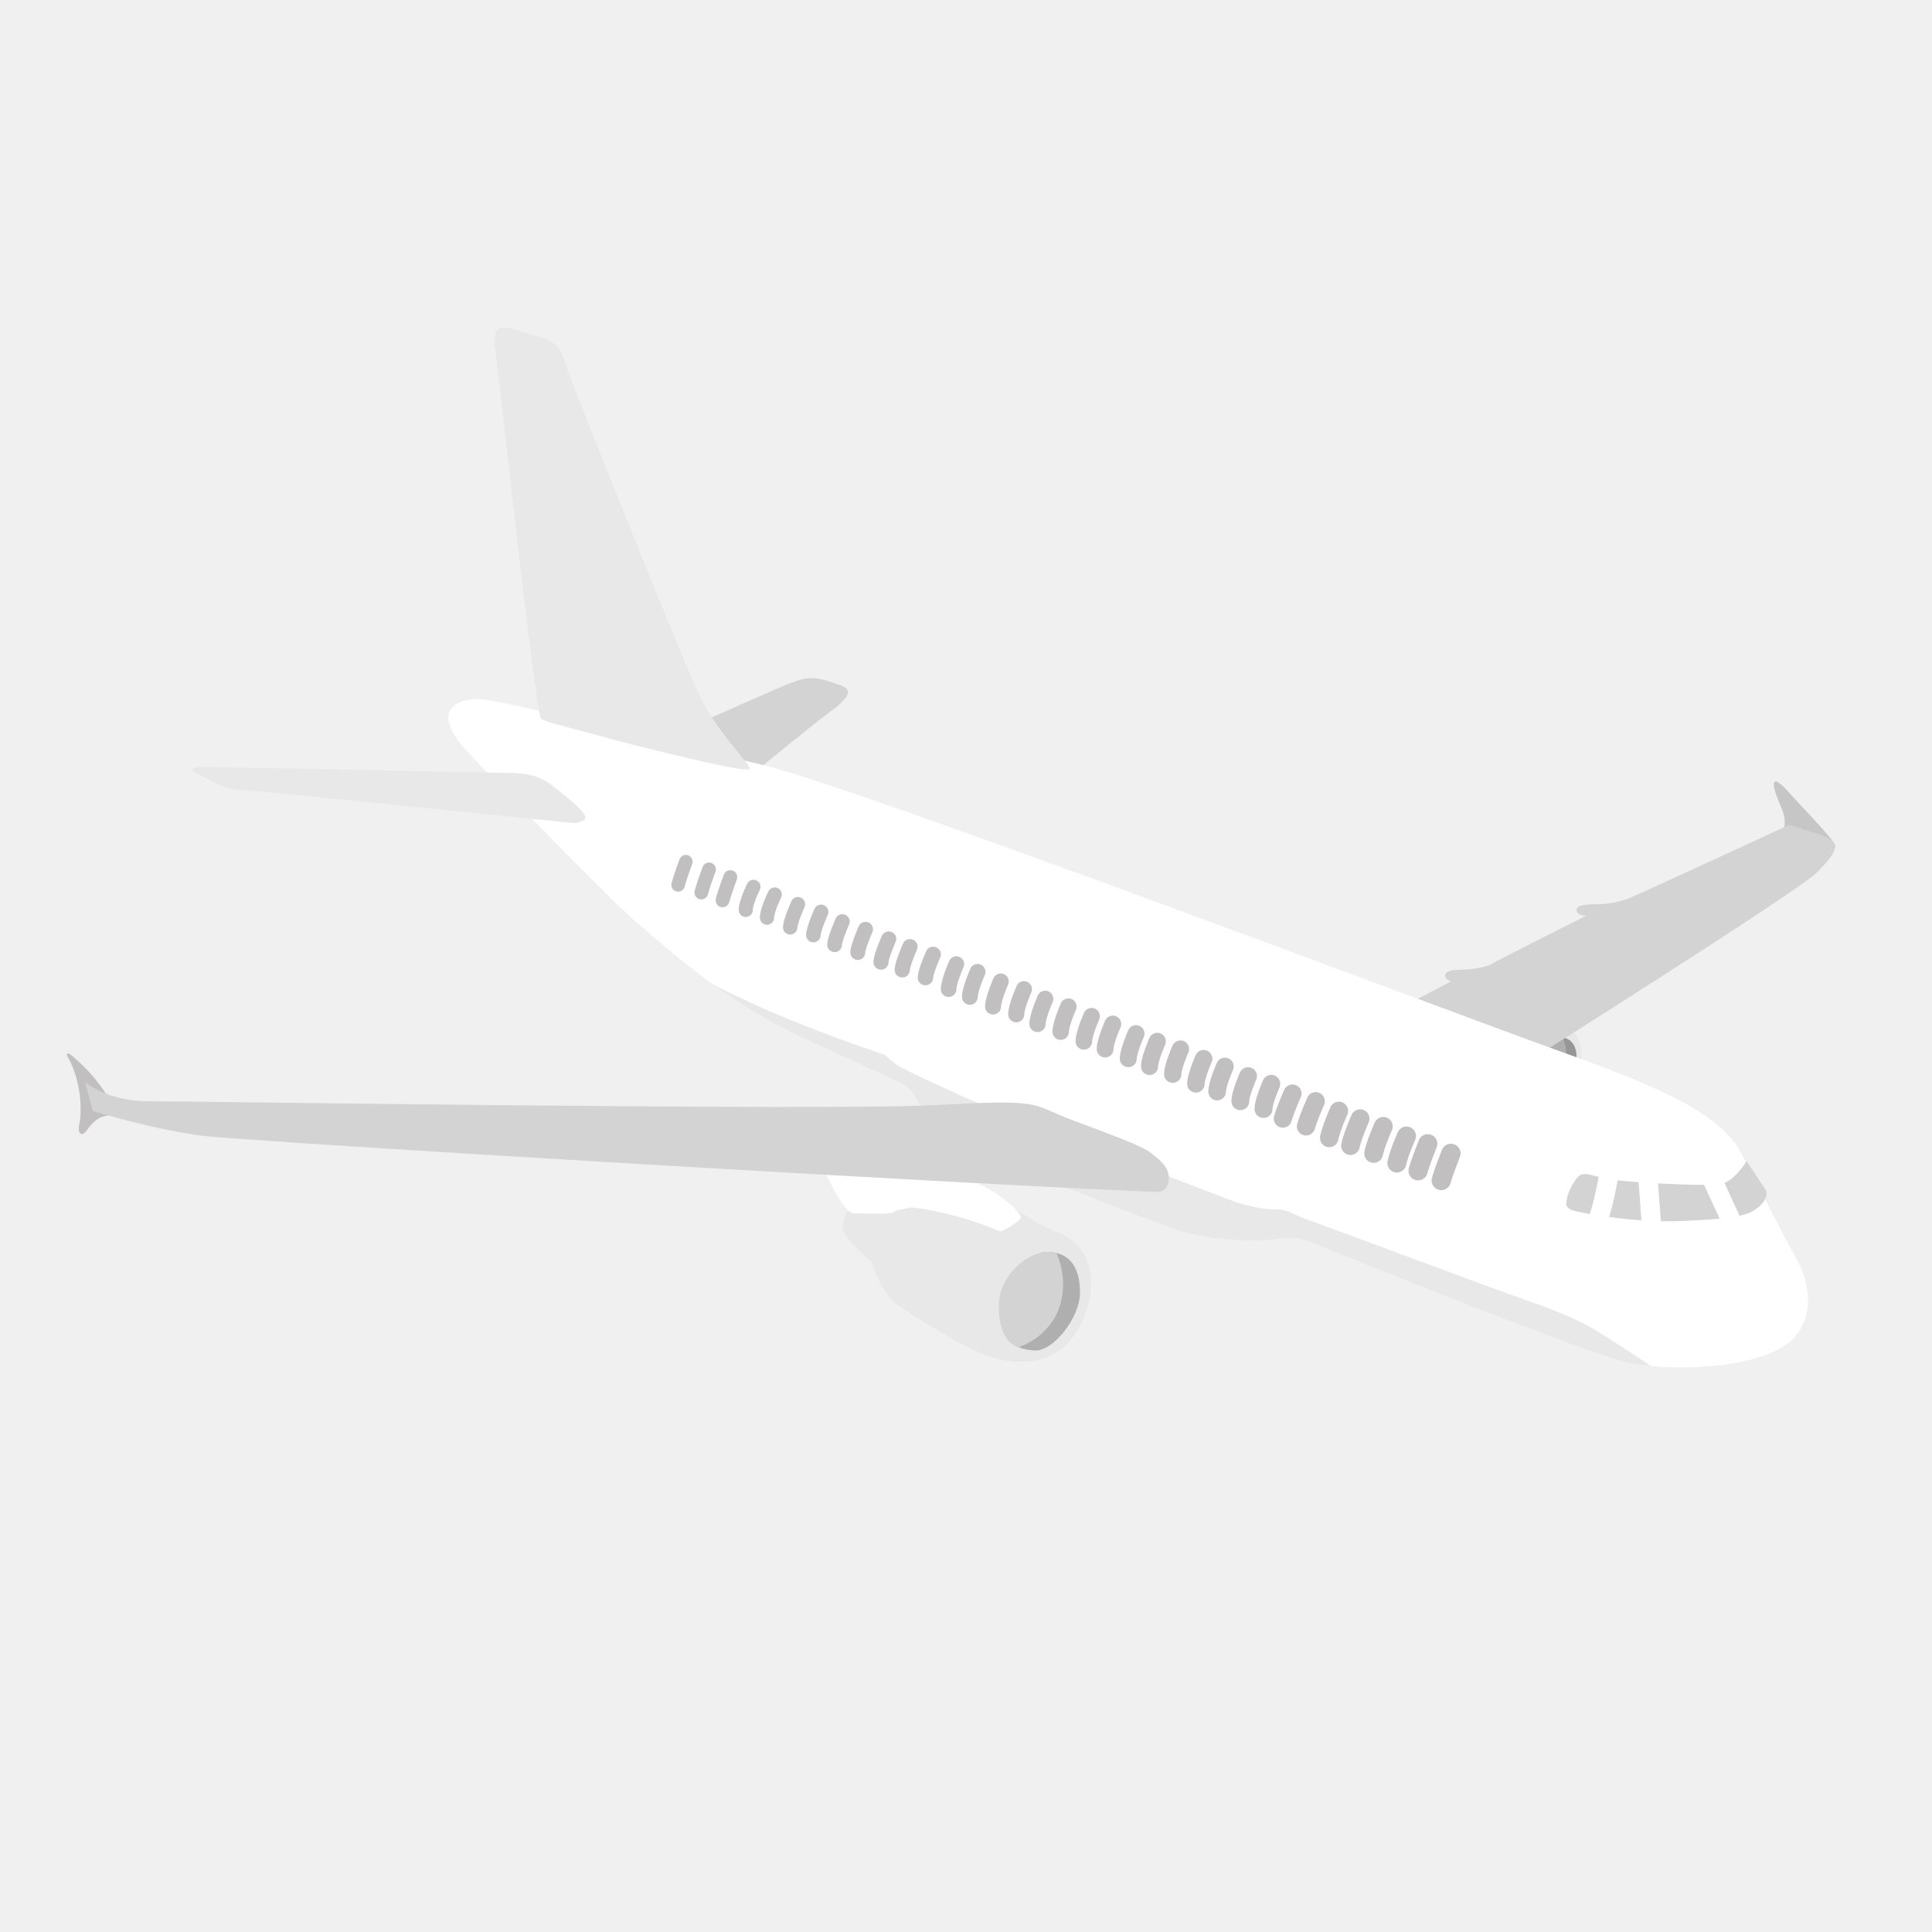
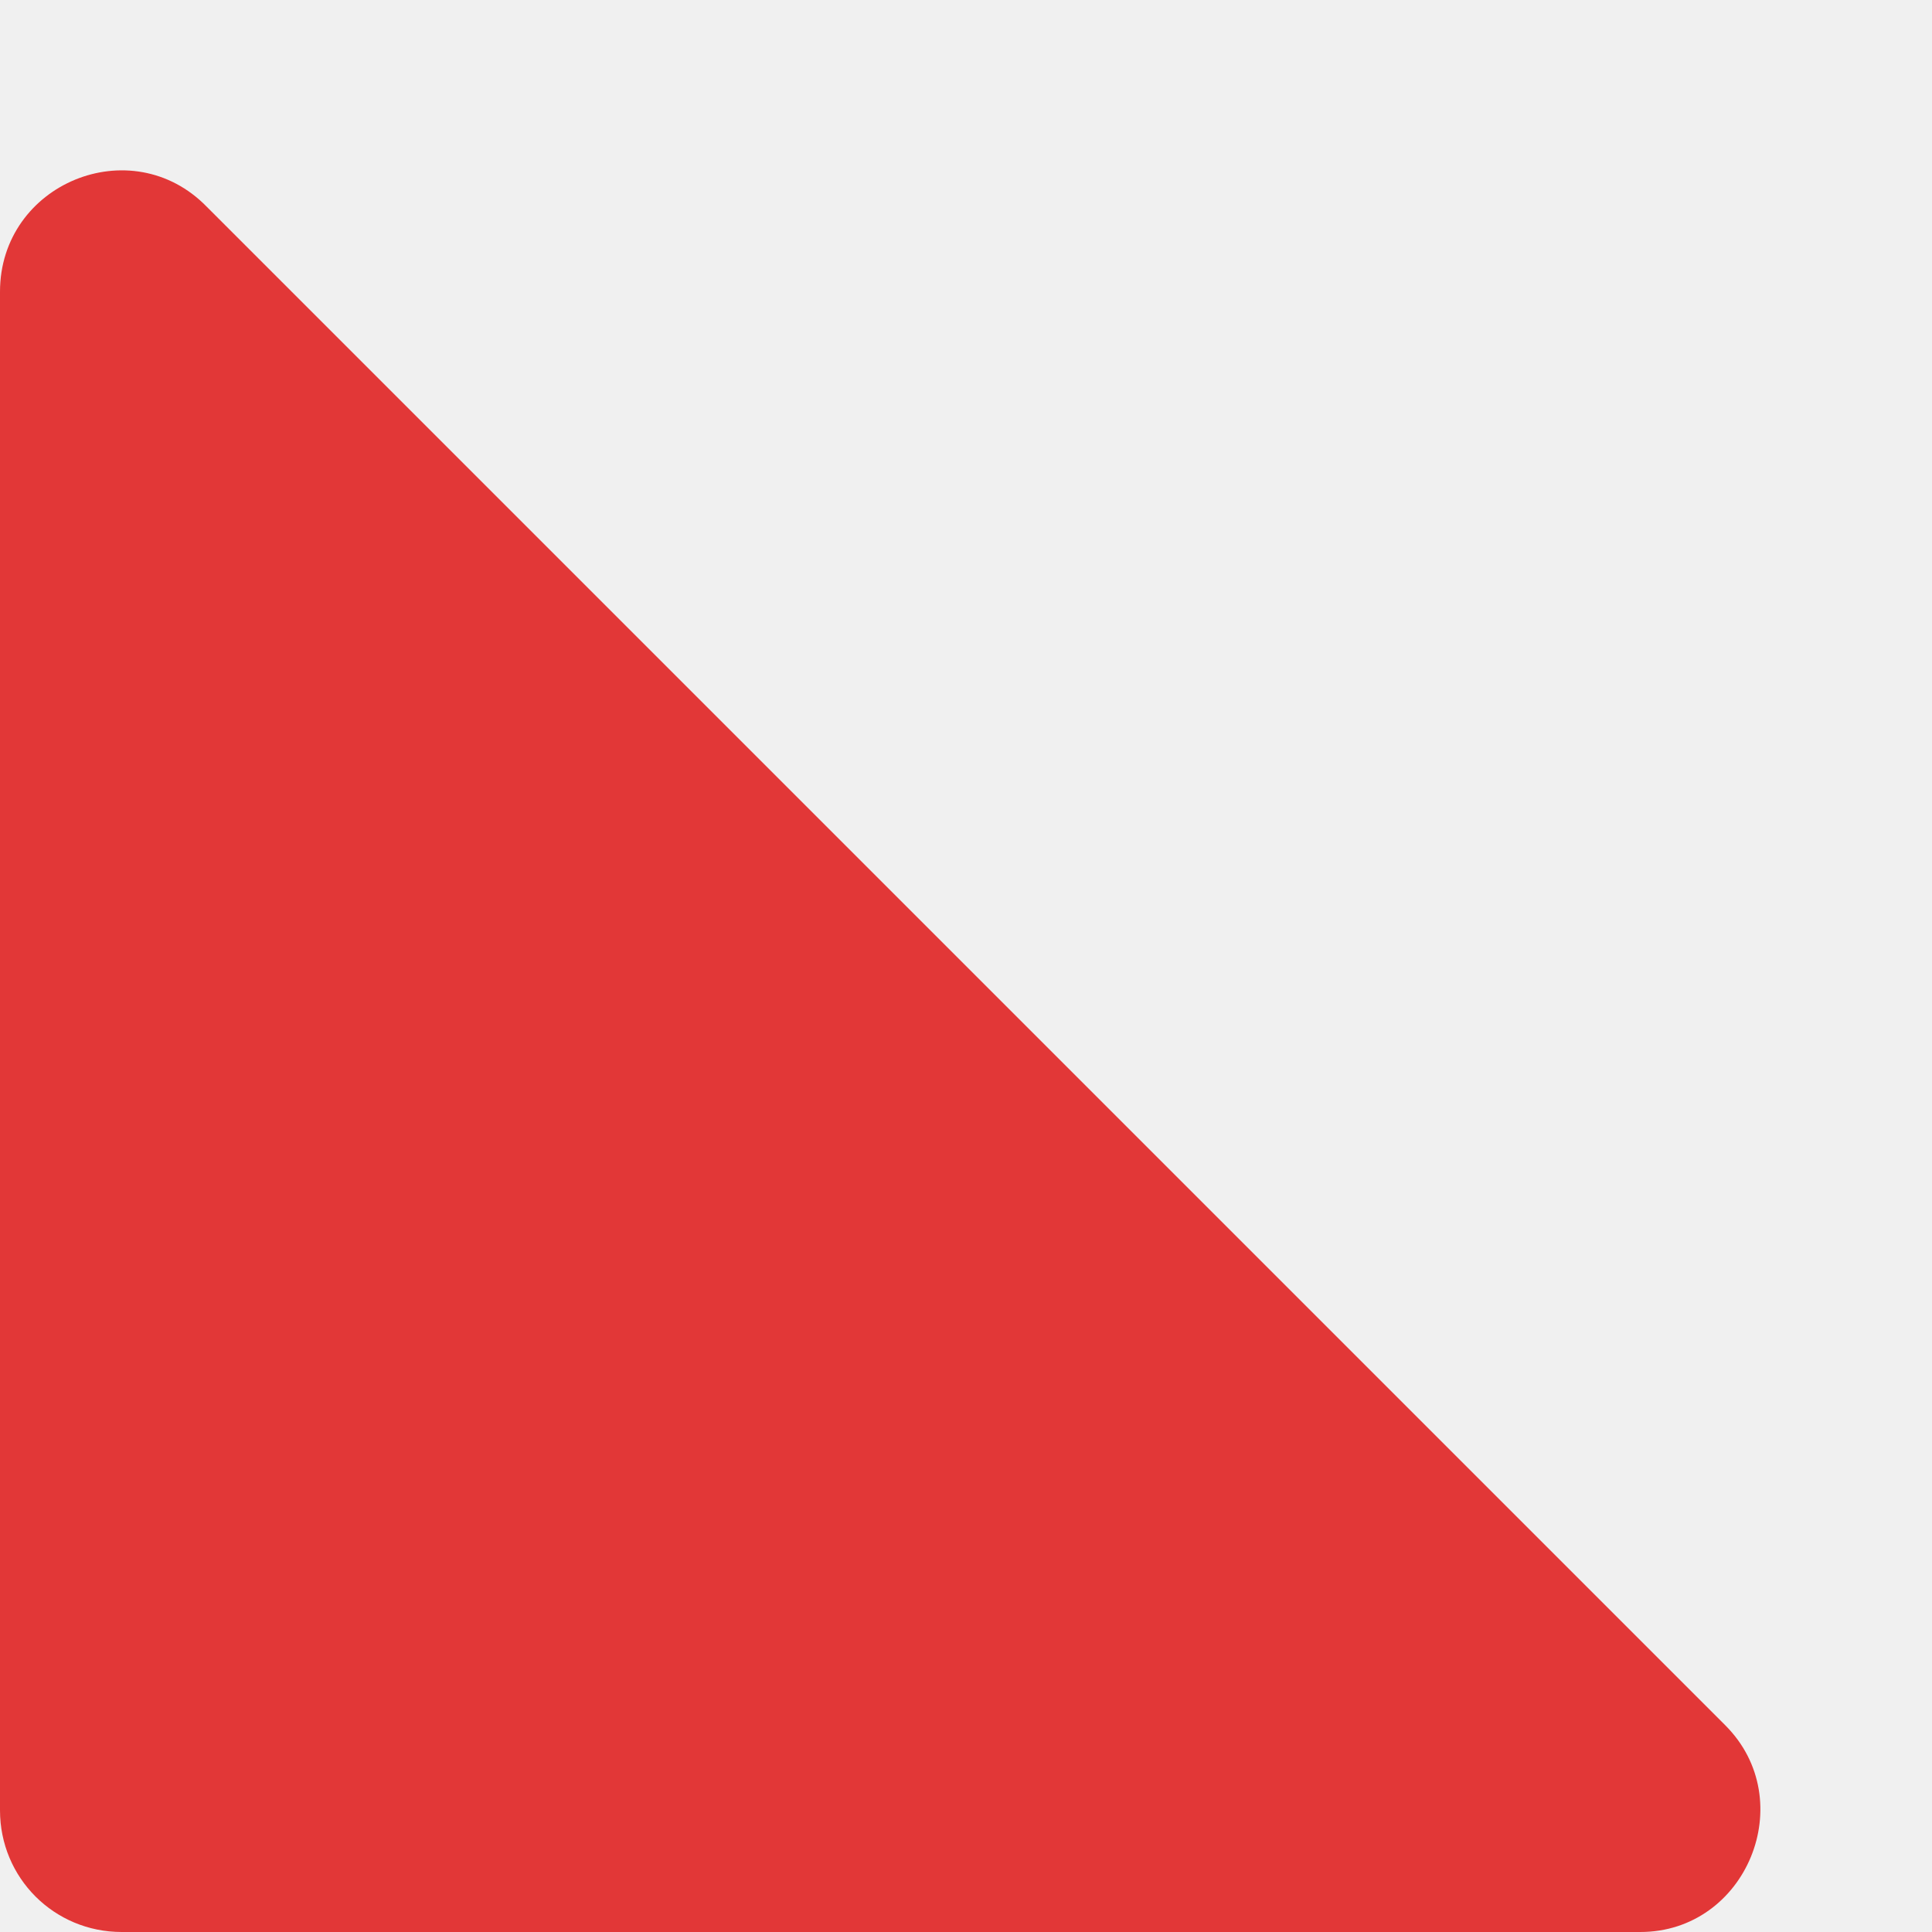
- <svg xmlns="http://www.w3.org/2000/svg" xmlns:xlink="http://www.w3.org/1999/xlink" version="1.1" id="Layer_1" x="0px" y="0px" viewBox="-345 257 100 100" style="enable-background:new -345 257 100 100;" xml:space="preserve">
+ <svg xmlns="http://www.w3.org/2000/svg" version="1.1" id="Layer_1" x="0px" y="0px" viewBox="-345 257 100 100" style="enable-background:new -345 257 100 100;" xml:space="preserve">
  <style type="text/css">
- 	.st0{fill:#E8E8E8;}
- 	.st1{fill:#FFFFFF;}
- 	.st2{clip-path:url(#SVGID_2_);fill:#969696;}
- 	.st3{clip-path:url(#SVGID_2_);fill:#AFAFAF;}
- 	.st4{fill:#C6C6C6;}
- 	.st5{fill:#D3D3D3;}
- 	.st6{fill:none;stroke:#FFFFFF;stroke-miterlimit:10;}
- 	.st7{clip-path:url(#SVGID_4_);fill:#E8E8E8;}
- 	.st8{fill:#C1BFBF;}
- 	.st9{fill:#FFFFFF;stroke:#C1BFBF;stroke-width:0.7;stroke-linecap:round;stroke-linejoin:round;stroke-miterlimit:10;}
- 	.st10{fill:#FFFFFF;stroke:#C1BFBF;stroke-width:0.709;stroke-linecap:round;stroke-linejoin:round;stroke-miterlimit:10;}
- 	.st11{fill:#FFFFFF;stroke:#C1BFBF;stroke-width:0.718;stroke-linecap:round;stroke-linejoin:round;stroke-miterlimit:10;}
- 	.st12{fill:#FFFFFF;stroke:#C1BFBF;stroke-width:0.727;stroke-linecap:round;stroke-linejoin:round;stroke-miterlimit:10;}
- 	.st13{fill:#FFFFFF;stroke:#C1BFBF;stroke-width:0.735;stroke-linecap:round;stroke-linejoin:round;stroke-miterlimit:10;}
- 	.st14{fill:#FFFFFF;stroke:#C1BFBF;stroke-width:0.744;stroke-linecap:round;stroke-linejoin:round;stroke-miterlimit:10;}
- 	.st15{fill:#FFFFFF;stroke:#C1BFBF;stroke-width:0.753;stroke-linecap:round;stroke-linejoin:round;stroke-miterlimit:10;}
- 	.st16{fill:#FFFFFF;stroke:#C1BFBF;stroke-width:0.762;stroke-linecap:round;stroke-linejoin:round;stroke-miterlimit:10;}
- 	.st17{fill:#FFFFFF;stroke:#C1BFBF;stroke-width:0.771;stroke-linecap:round;stroke-linejoin:round;stroke-miterlimit:10;}
- 	.st18{fill:#FFFFFF;stroke:#C1BFBF;stroke-width:0.779;stroke-linecap:round;stroke-linejoin:round;stroke-miterlimit:10;}
- 	.st19{fill:#FFFFFF;stroke:#C1BFBF;stroke-width:0.788;stroke-linecap:round;stroke-linejoin:round;stroke-miterlimit:10;}
- 	.st20{fill:#FFFFFF;stroke:#C1BFBF;stroke-width:0.797;stroke-linecap:round;stroke-linejoin:round;stroke-miterlimit:10;}
- 	.st21{fill:#FFFFFF;stroke:#C1BFBF;stroke-width:0.806;stroke-linecap:round;stroke-linejoin:round;stroke-miterlimit:10;}
- 	.st22{fill:#FFFFFF;stroke:#C1BFBF;stroke-width:0.815;stroke-linecap:round;stroke-linejoin:round;stroke-miterlimit:10;}
- 	.st23{fill:#FFFFFF;stroke:#C1BFBF;stroke-width:0.824;stroke-linecap:round;stroke-linejoin:round;stroke-miterlimit:10;}
- 	.st24{fill:#FFFFFF;stroke:#C1BFBF;stroke-width:0.832;stroke-linecap:round;stroke-linejoin:round;stroke-miterlimit:10;}
- 	.st25{fill:#FFFFFF;stroke:#C1BFBF;stroke-width:0.841;stroke-linecap:round;stroke-linejoin:round;stroke-miterlimit:10;}
- 	.st26{fill:#FFFFFF;stroke:#C1BFBF;stroke-width:0.85;stroke-linecap:round;stroke-linejoin:round;stroke-miterlimit:10;}
- 	.st27{fill:#FFFFFF;stroke:#C1BFBF;stroke-width:0.859;stroke-linecap:round;stroke-linejoin:round;stroke-miterlimit:10;}
- 	.st28{fill:#FFFFFF;stroke:#C1BFBF;stroke-width:0.868;stroke-linecap:round;stroke-linejoin:round;stroke-miterlimit:10;}
- 	.st29{fill:#FFFFFF;stroke:#C1BFBF;stroke-width:0.876;stroke-linecap:round;stroke-linejoin:round;stroke-miterlimit:10;}
- 	.st30{fill:#FFFFFF;stroke:#C1BFBF;stroke-width:0.885;stroke-linecap:round;stroke-linejoin:round;stroke-miterlimit:10;}
- 	.st31{fill:#FFFFFF;stroke:#C1BFBF;stroke-width:0.894;stroke-linecap:round;stroke-linejoin:round;stroke-miterlimit:10;}
- 	.st32{fill:#FFFFFF;stroke:#C1BFBF;stroke-width:0.903;stroke-linecap:round;stroke-linejoin:round;stroke-miterlimit:10;}
- 	.st33{fill:#FFFFFF;stroke:#C1BFBF;stroke-width:0.912;stroke-linecap:round;stroke-linejoin:round;stroke-miterlimit:10;}
- 	.st34{fill:#FFFFFF;stroke:#C1BFBF;stroke-width:0.921;stroke-linecap:round;stroke-linejoin:round;stroke-miterlimit:10;}
- 	.st35{fill:#FFFFFF;stroke:#C1BFBF;stroke-width:0.929;stroke-linecap:round;stroke-linejoin:round;stroke-miterlimit:10;}
- 	.st36{fill:#FFFFFF;stroke:#C1BFBF;stroke-width:0.938;stroke-linecap:round;stroke-linejoin:round;stroke-miterlimit:10;}
- 	.st37{fill:#FFFFFF;stroke:#C1BFBF;stroke-width:0.947;stroke-linecap:round;stroke-linejoin:round;stroke-miterlimit:10;}
- 	.st38{fill:#FFFFFF;stroke:#C1BFBF;stroke-width:0.956;stroke-linecap:round;stroke-linejoin:round;stroke-miterlimit:10;}
- 	.st39{fill:#FFFFFF;stroke:#C1BFBF;stroke-width:0.965;stroke-linecap:round;stroke-linejoin:round;stroke-miterlimit:10;}
- 	.st40{fill:#FFFFFF;stroke:#C1BFBF;stroke-width:0.974;stroke-linecap:round;stroke-linejoin:round;stroke-miterlimit:10;}
- 	.st41{fill:#FFFFFF;stroke:#C1BFBF;stroke-width:0.982;stroke-linecap:round;stroke-linejoin:round;stroke-miterlimit:10;}
- 	.st42{fill:#FFFFFF;stroke:#C1BFBF;stroke-width:0.991;stroke-linecap:round;stroke-linejoin:round;stroke-miterlimit:10;}
- 	.st43{fill:#FFFFFF;stroke:#C1BFBF;stroke-linecap:round;stroke-linejoin:round;stroke-miterlimit:10;}
- 	.st44{clip-path:url(#SVGID_6_);fill:#AFAFAF;}
- 	.st45{clip-path:url(#SVGID_6_);fill:#D3D3D3;}
+ 	.st0{fill:#E23737;}
</style>
-   <g>
-     <path class="st0" d="M-268,312c0.4,0.2,1.8,1.1,2.3,1.3c0.5,0.2,1.6,0.4,2.2-0.7c0.5-0.8,0.5-2-0.4-2.4c-0.7-0.3-1-0.6-1.5-0.8   s-1.8-0.9-1.8-0.9l-2.7-0.2c0,0,0,0.4,0.3,0.8c0.3,0.4,0.4,0.5,0.4,0.5c-0.2,0.1-0.3,0.5-0.2,0.6c0.1,0.3,0.7,0.7,0.7,0.7   S-268.5,311.8-268,312z" />
-     <path class="st1" d="M-266,310c0.3,0.1,0.5,0.2,0.6,0.2c0.2-0.1,0.3-0.2,0.4-0.3s-0.3-0.4-0.6-0.6c-0.3-0.2-1.1-0.6-1.1-0.6   l-3.2-0.2c0,0,0.5,1.2,0.8,1.2c0.3,0,0.9,0,1,0c0.1-0.1,0.2-0.1,0.4-0.1C-267.4,309.6-266.4,309.9-266,310z" />
-     <g>
-       <defs>
-         <path id="SVGID_1_" d="M-265.5,312.1c0,0.7,0.2,1.1,0.9,1.1c0.5,0,1.2-0.8,1.2-1.5c0-0.7-0.4-1-0.8-1S-265.5,311.3-265.5,312.1z" />
-       </defs>
-       <clipPath id="SVGID_2_">
-         <use xlink:href="#SVGID_1_" style="overflow:visible;" />
-       </clipPath>
-       <polygon class="st2" points="-264.2,310 -265.5,313.3 -265.4,314.2 -263,313.8 -262.8,311.4   " />
-       <path class="st3" d="M-264.1,312.3c-0.3,0.6-1,1.1-2.3,0.9s-0.2-3.2-0.2-3.2l1.9-0.2C-264.7,309.8-263.5,311-264.1,312.3z" />
-     </g>
-   </g>
-   <path class="st4" d="M-252.6,297.8c0.5,0.6,2.6,2.7,2.6,3c0,0.3-0.8,0.5-0.8,0.5l-2-1.1c0,0,0.4-0.5,0-1.4S-253.5,296.9-252.6,297.8  z" />
-   <path class="st5" d="M-266,312c0,0,13.8-8.7,15-9.8c1.1-1.1,1.4-1.6,0.2-2c-1.2-0.4-1.6-0.5-1.6-0.5s-8,3.7-8.3,3.8  c-0.2,0.1-1,0.3-1.5,0.3s-1.2,0-1.2,0.3s0.5,0.3,0.5,0.3s-4.6,2.3-4.9,2.5c-0.3,0.2-1.3,0.3-1.7,0.3s-0.7,0.1-0.7,0.3  c0,0.2,0.3,0.3,0.3,0.3l-2.1,1.1L-266,312z" />
-   <path class="st5" d="M-306.1,297.1c0,0,3.9-3.2,4.4-3.5c0.4-0.4,1.1-0.9,0-1.2c-1.1-0.4-1.5-0.4-2.5,0c-1,0.4-8.6,3.8-8.6,3.8  L-306.1,297.1z" />
-   <path class="st1" d="M-320.9,295.8c0.6,0.7,7.6,7.9,8.8,8.9c1.2,1,4.5,4.1,8.6,6s5.1,2.3,5.5,2.6c0.4,0.3,0.7,1.7,2.7,2.8  s10.1,4.2,11.3,4.6s3.5,0.6,4.5,0.5s1.6-0.2,2.1,0c0.5,0.2,15,6.1,16.9,6.4c3.6,0.5,7.3-0.1,8.4-1.4c1.1-1.3,0.7-3,0-4.2  c-0.7-1.2-2.4-4.7-3-5.7c-1.3-1.8-3.9-3-9.2-4.9c-5.3-1.9-36.2-13.6-41.2-14.8s-13.3-3.3-14.5-3.4c-1.2-0.1-1.8,0.4-1.8,0.9  S-321.4,295.3-320.9,295.8z" />
-   <path class="st0" d="M-316.5,297.6c1.2,0.9,1.8,1.5,1.8,1.7s-0.4,0.3-0.6,0.3c-0.2,0-16.4-1.7-17.1-1.7s-1.1-0.2-1.7-0.5  c-0.6-0.3-1.6-0.7-0.3-0.7s14.7,0.3,15.5,0.3C-317.8,297-317.2,297.1-316.5,297.6z" />
-   <path class="st0" d="M-313.2,295.3c3.5,0.9,6.9,1.7,7,1.5s-1.7-1.9-2.6-3.8c-0.9-1.9-6.5-15.9-6.8-16.8c-0.3-0.9-0.4-1.5-1.6-1.8  c-1.2-0.3-2.3-1-2.2,0.4c0.2,1.4,2.1,19,2.4,19.4C-316.7,294.4-315.7,294.6-313.2,295.3z" />
-   <path class="st5" d="M-254.6,317.1c0,0-0.7,1.2-1.5,1.2c-0.9,0.1-4.9-0.1-5.8-0.3c-0.9-0.2-1.2-0.4-1.5,0c-0.3,0.4-0.5,0.9-0.5,1.1  c-0.1,0.3,0,0.5,0.5,0.6c0.4,0.1,3,0.6,5.4,0.5c2.4-0.1,3.4-0.2,4-0.7s0.4-0.9,0.4-0.9L-254.6,317.1z" />
-   <line class="st6" x1="-256.4" y1="318" x2="-255.2" y2="320.6" />
-   <line class="st6" x1="-259.7" y1="318" x2="-259.5" y2="320.7" />
-   <path class="st6" d="M-261.7,317.6c0,0-0.3,2.1-0.8,3" />
-   <g>
-     <defs>
-       <path id="SVGID_3_" d="M-320.9,295.8c0.6,0.7,7.6,7.9,8.8,8.9c1.2,1,4.5,4.1,8.6,6s5.1,2.3,5.5,2.6c0.4,0.3,0.7,1.7,2.7,2.8    s10.1,4.2,11.3,4.6s3.5,0.6,4.5,0.5s1.6-0.2,2.1,0c0.5,0.2,15,6.1,16.9,6.4c3.6,0.5,7.3-0.1,8.4-1.4c1.1-1.3,0.7-3,0-4.2    c-0.7-1.2-2.4-4.7-3-5.7c-1.3-1.8-3.9-3-9.2-4.9c-5.3-1.9-36.2-13.6-41.2-14.8s-13.3-3.3-14.5-3.4c-1.2-0.1-1.8,0.4-1.8,0.9    S-321.4,295.3-320.9,295.8z" />
-     </defs>
-     <clipPath id="SVGID_4_">
-       <use xlink:href="#SVGID_3_" style="overflow:visible;" />
-     </clipPath>
-     <path class="st7" d="M-258.5,328.4c0,0-3.3-2.2-4-2.6c-0.7-0.4-1.5-0.8-3.5-1.5s-10.8-4-11.4-4.2s-0.9-0.5-1.5-0.5   c-0.7,0-1.2-0.1-2.2-0.4c-1-0.4-13.4-5.1-14.2-5.5c-0.8-0.4-2.9-1.3-3.3-1.6s-0.6-0.5-0.6-0.5s-7.4-2.4-11-4.9s-5.5,3.5-5.5,3.5   l12.2,10.6l12.6,11.6L-258.5,328.4z" />
-   </g>
-   <path class="st8" d="M-341.5,311.7c0.6,1,0.8,2.6,0.6,3.5c-0.1,0.6,0.2,0.6,0.4,0.3c0.2-0.3,0.5-0.6,0.8-0.7c0.3-0.1,0.8,0,0.4-0.8  c-0.4-0.8-1.2-1.7-1.8-2.2C-341.5,311.4-341.6,311.5-341.5,311.7z" />
-   <g>
-     <path class="st9" d="M-309.5,301.6c0,0-0.3,0.8-0.4,1.2" />
-     <path class="st10" d="M-308.3,302c0,0-0.3,0.8-0.4,1.2" />
-     <path class="st11" d="M-307.2,302.4c0,0-0.3,0.8-0.4,1.2" />
-     <path class="st12" d="M-306,302.9c0,0-0.4,0.8-0.4,1.2" />
-     <path class="st13" d="M-304.9,303.3c0,0-0.4,0.8-0.4,1.2" />
-     <path class="st14" d="M-303.7,303.8c0,0-0.4,0.9-0.4,1.2" />
-     <path class="st15" d="M-302.5,304.2c0,0-0.4,0.9-0.4,1.2" />
-     <path class="st16" d="M-301.4,304.7c0,0-0.4,0.9-0.4,1.2" />
-     <path class="st17" d="M-300.2,305.1c0,0-0.4,0.9-0.4,1.2" />
-     <path class="st18" d="M-299,305.6c0,0-0.4,0.9-0.4,1.2" />
-     <path class="st19" d="M-297.9,306c0,0-0.4,0.9-0.4,1.2" />
-     <path class="st20" d="M-296.7,306.4c0,0-0.4,0.9-0.4,1.2" />
-     <path class="st21" d="M-295.5,306.9c0,0-0.4,0.9-0.4,1.3" />
-     <path class="st22" d="M-294.4,307.3c0,0-0.4,0.9-0.4,1.3" />
-     <path class="st23" d="M-293.2,307.8c0,0-0.4,0.9-0.4,1.3" />
-     <path class="st24" d="M-292,308.2c0,0-0.4,0.9-0.4,1.3" />
-     <path class="st25" d="M-290.9,308.7c0,0-0.4,0.9-0.4,1.3" />
-     <path class="st26" d="M-289.7,309.1c0,0-0.4,0.9-0.4,1.3" />
-     <path class="st27" d="M-288.5,309.6c0,0-0.4,0.9-0.4,1.3" />
-     <path class="st28" d="M-287.4,310c0,0-0.4,0.9-0.4,1.3" />
-     <path class="st29" d="M-286.2,310.5c0,0-0.4,0.9-0.4,1.3" />
-     <path class="st30" d="M-285.1,310.9c0,0-0.4,0.9-0.4,1.3" />
-     <path class="st31" d="M-283.9,311.3c0,0-0.4,0.9-0.4,1.3" />
-     <path class="st32" d="M-282.7,311.8c0,0-0.4,0.9-0.4,1.3" />
-     <path class="st33" d="M-281.6,312.2c0,0-0.4,0.9-0.4,1.3" />
-     <path class="st34" d="M-280.4,312.7c0,0-0.4,0.9-0.4,1.3" />
-     <path class="st35" d="M-279.2,313.1c0,0-0.4,0.9-0.4,1.3" />
-     <path class="st36" d="M-278.1,313.6c0,0-0.4,0.9-0.5,1.3" />
-     <path class="st37" d="M-276.9,314c0,0-0.4,0.9-0.5,1.3" />
-     <path class="st38" d="M-275.7,314.5c0,0-0.4,0.9-0.5,1.4" />
-     <path class="st39" d="M-274.6,314.9c0,0-0.4,0.9-0.5,1.4" />
-     <path class="st40" d="M-273.4,315.3c0,0-0.4,0.9-0.5,1.4" />
-     <path class="st41" d="M-272.2,315.8c0,0-0.4,0.9-0.5,1.4" />
-     <path class="st42" d="M-271.1,316.2c0,0-0.4,1-0.5,1.4" />
-     <path class="st43" d="M-269.9,316.7c0,0-0.4,1-0.5,1.4" />
-   </g>
-   <g>
-     <path class="st0" d="M-298.6,324.5c0.7,0.5,3.7,2.4,4.8,2.7c1.1,0.4,3.4,0.7,4.6-1.4c1-1.7,1-4.1-0.8-4.9c-1.5-0.6-2.1-1.1-3.1-1.8   c-1-0.6-3.7-1.9-3.7-1.9l-5.6-0.4c0,0-0.1,0.7,0.6,1.6c0.7,0.9,0.9,1.1,0.9,1.1c-0.4,0.2-0.6,1-0.4,1.3c0.3,0.6,1.4,1.5,1.4,1.5   S-299.4,323.9-298.6,324.5z" />
-     <path class="st1" d="M-294.4,320.3c0.7,0.2,1.1,0.5,1.3,0.4c0.4-0.2,0.7-0.4,0.9-0.6c0.2-0.2-0.5-0.8-1.2-1.3s-2.3-1.1-2.3-1.1   l-6.7-0.3c0,0,1,2.4,1.6,2.4c0.6,0,2,0.1,2.1-0.1c0.2-0.1,0.5-0.1,0.8-0.2C-297.2,319.5-295.1,320-294.4,320.3z" />
-     <g>
-       <defs>
-         <path id="SVGID_5_" d="M-293.3,324.6c0,1.5,0.5,2.2,1.8,2.3c1,0.1,2.4-1.7,2.4-3c0-1.5-0.7-2.1-1.7-2.1S-293.3,323-293.3,324.6z" />
-       </defs>
-       <clipPath id="SVGID_6_">
-         <use xlink:href="#SVGID_5_" style="overflow:visible;" />
-       </clipPath>
-       <polygon class="st44" points="-290.5,320.4 -293.3,327.1 -293.1,329.1 -288.1,328.2 -287.6,323.3   " />
-       <path class="st45" d="M-290.3,325c-0.6,1.2-2,2.3-4.8,2c-2.8-0.3-0.4-6.6-0.4-6.6l3.9-0.4C-291.6,319.9-289.1,322.3-290.3,325z" />
-     </g>
-   </g>
-   <path class="st5" d="M-289.7,314.9c2.4,0.9,3.8,1.4,4.3,1.8s0.9,0.7,0.9,1.3s-0.5,0.7-0.5,0.7c-10.2-0.4-46.8-2.6-49.4-2.9  s-5.8-1.3-5.8-1.3l-0.4-1.5c0,0,1.1,1,3.3,1c2.3,0,35.2,0.5,40.7,0.2C-291.1,313.9-291.7,314.1-289.7,314.9z" />
+   <path class="st0" d="M-260.1,357h-78.6c-3.5,0-6.3-2.8-6.3-6.3v-78.6c0-5.6,6.8-8.4,10.7-4.4l78.6,78.6  C-251.8,350.2-254.6,357-260.1,357z" />
</svg>
